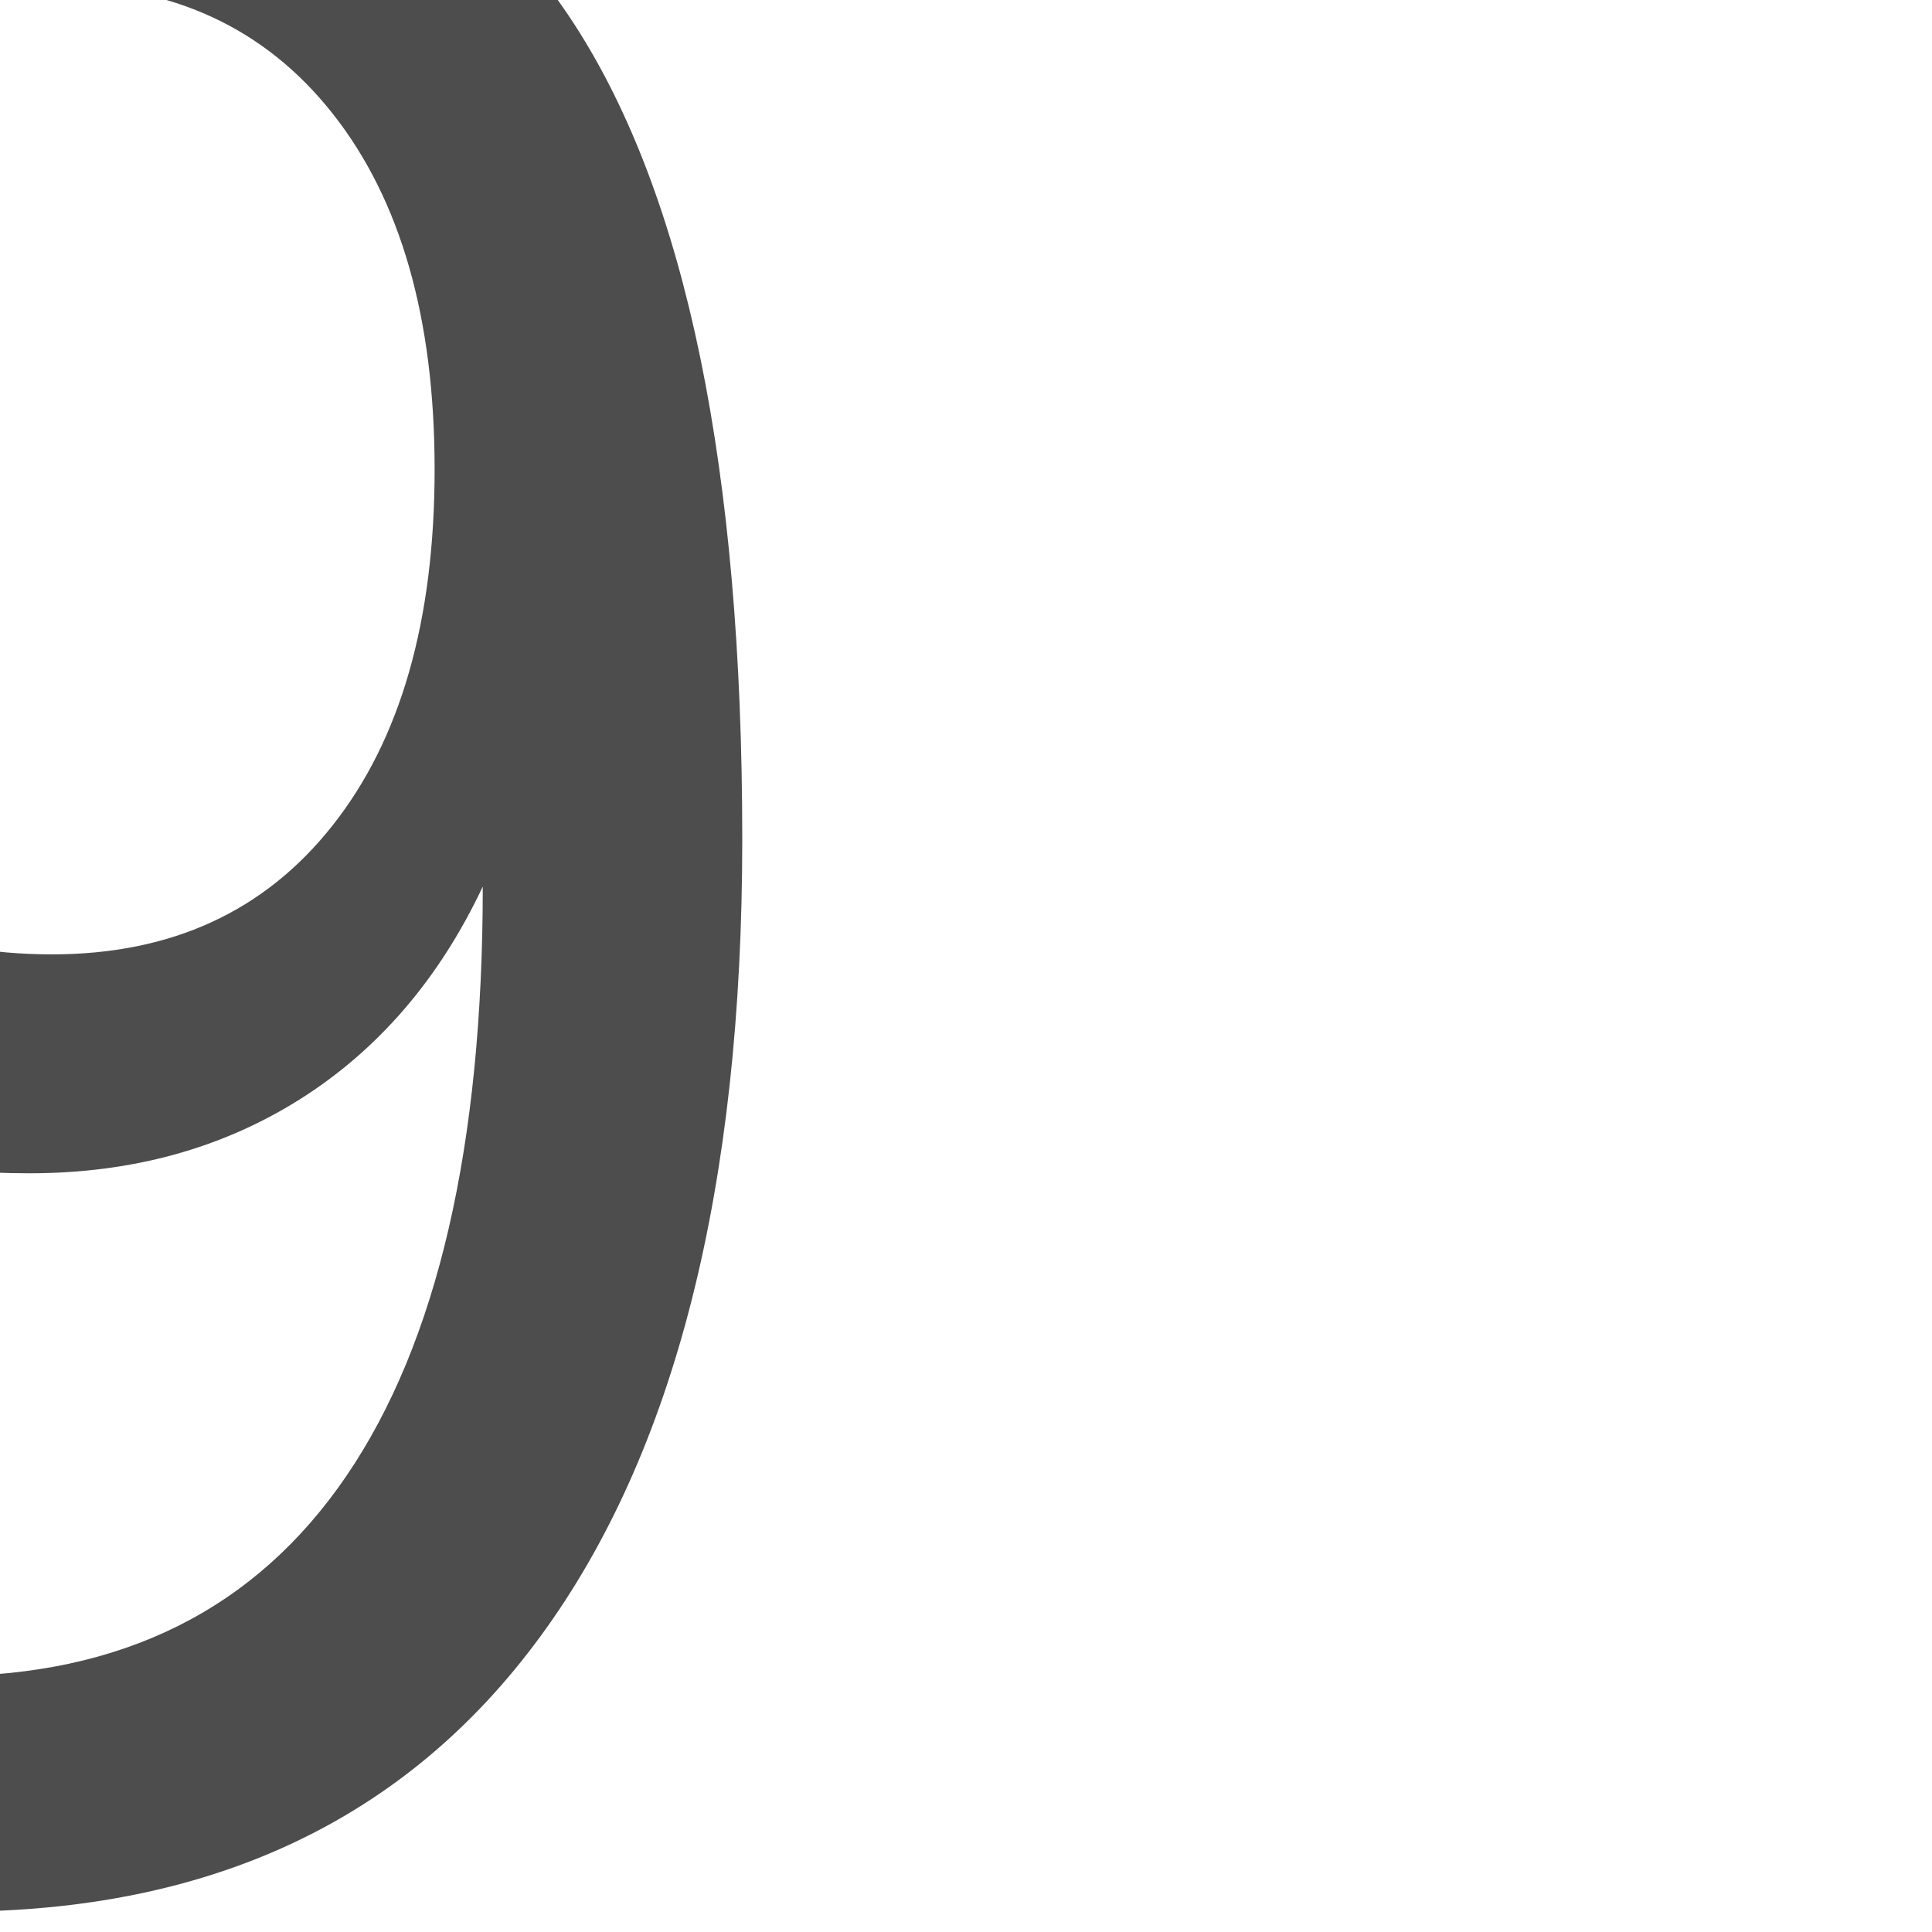
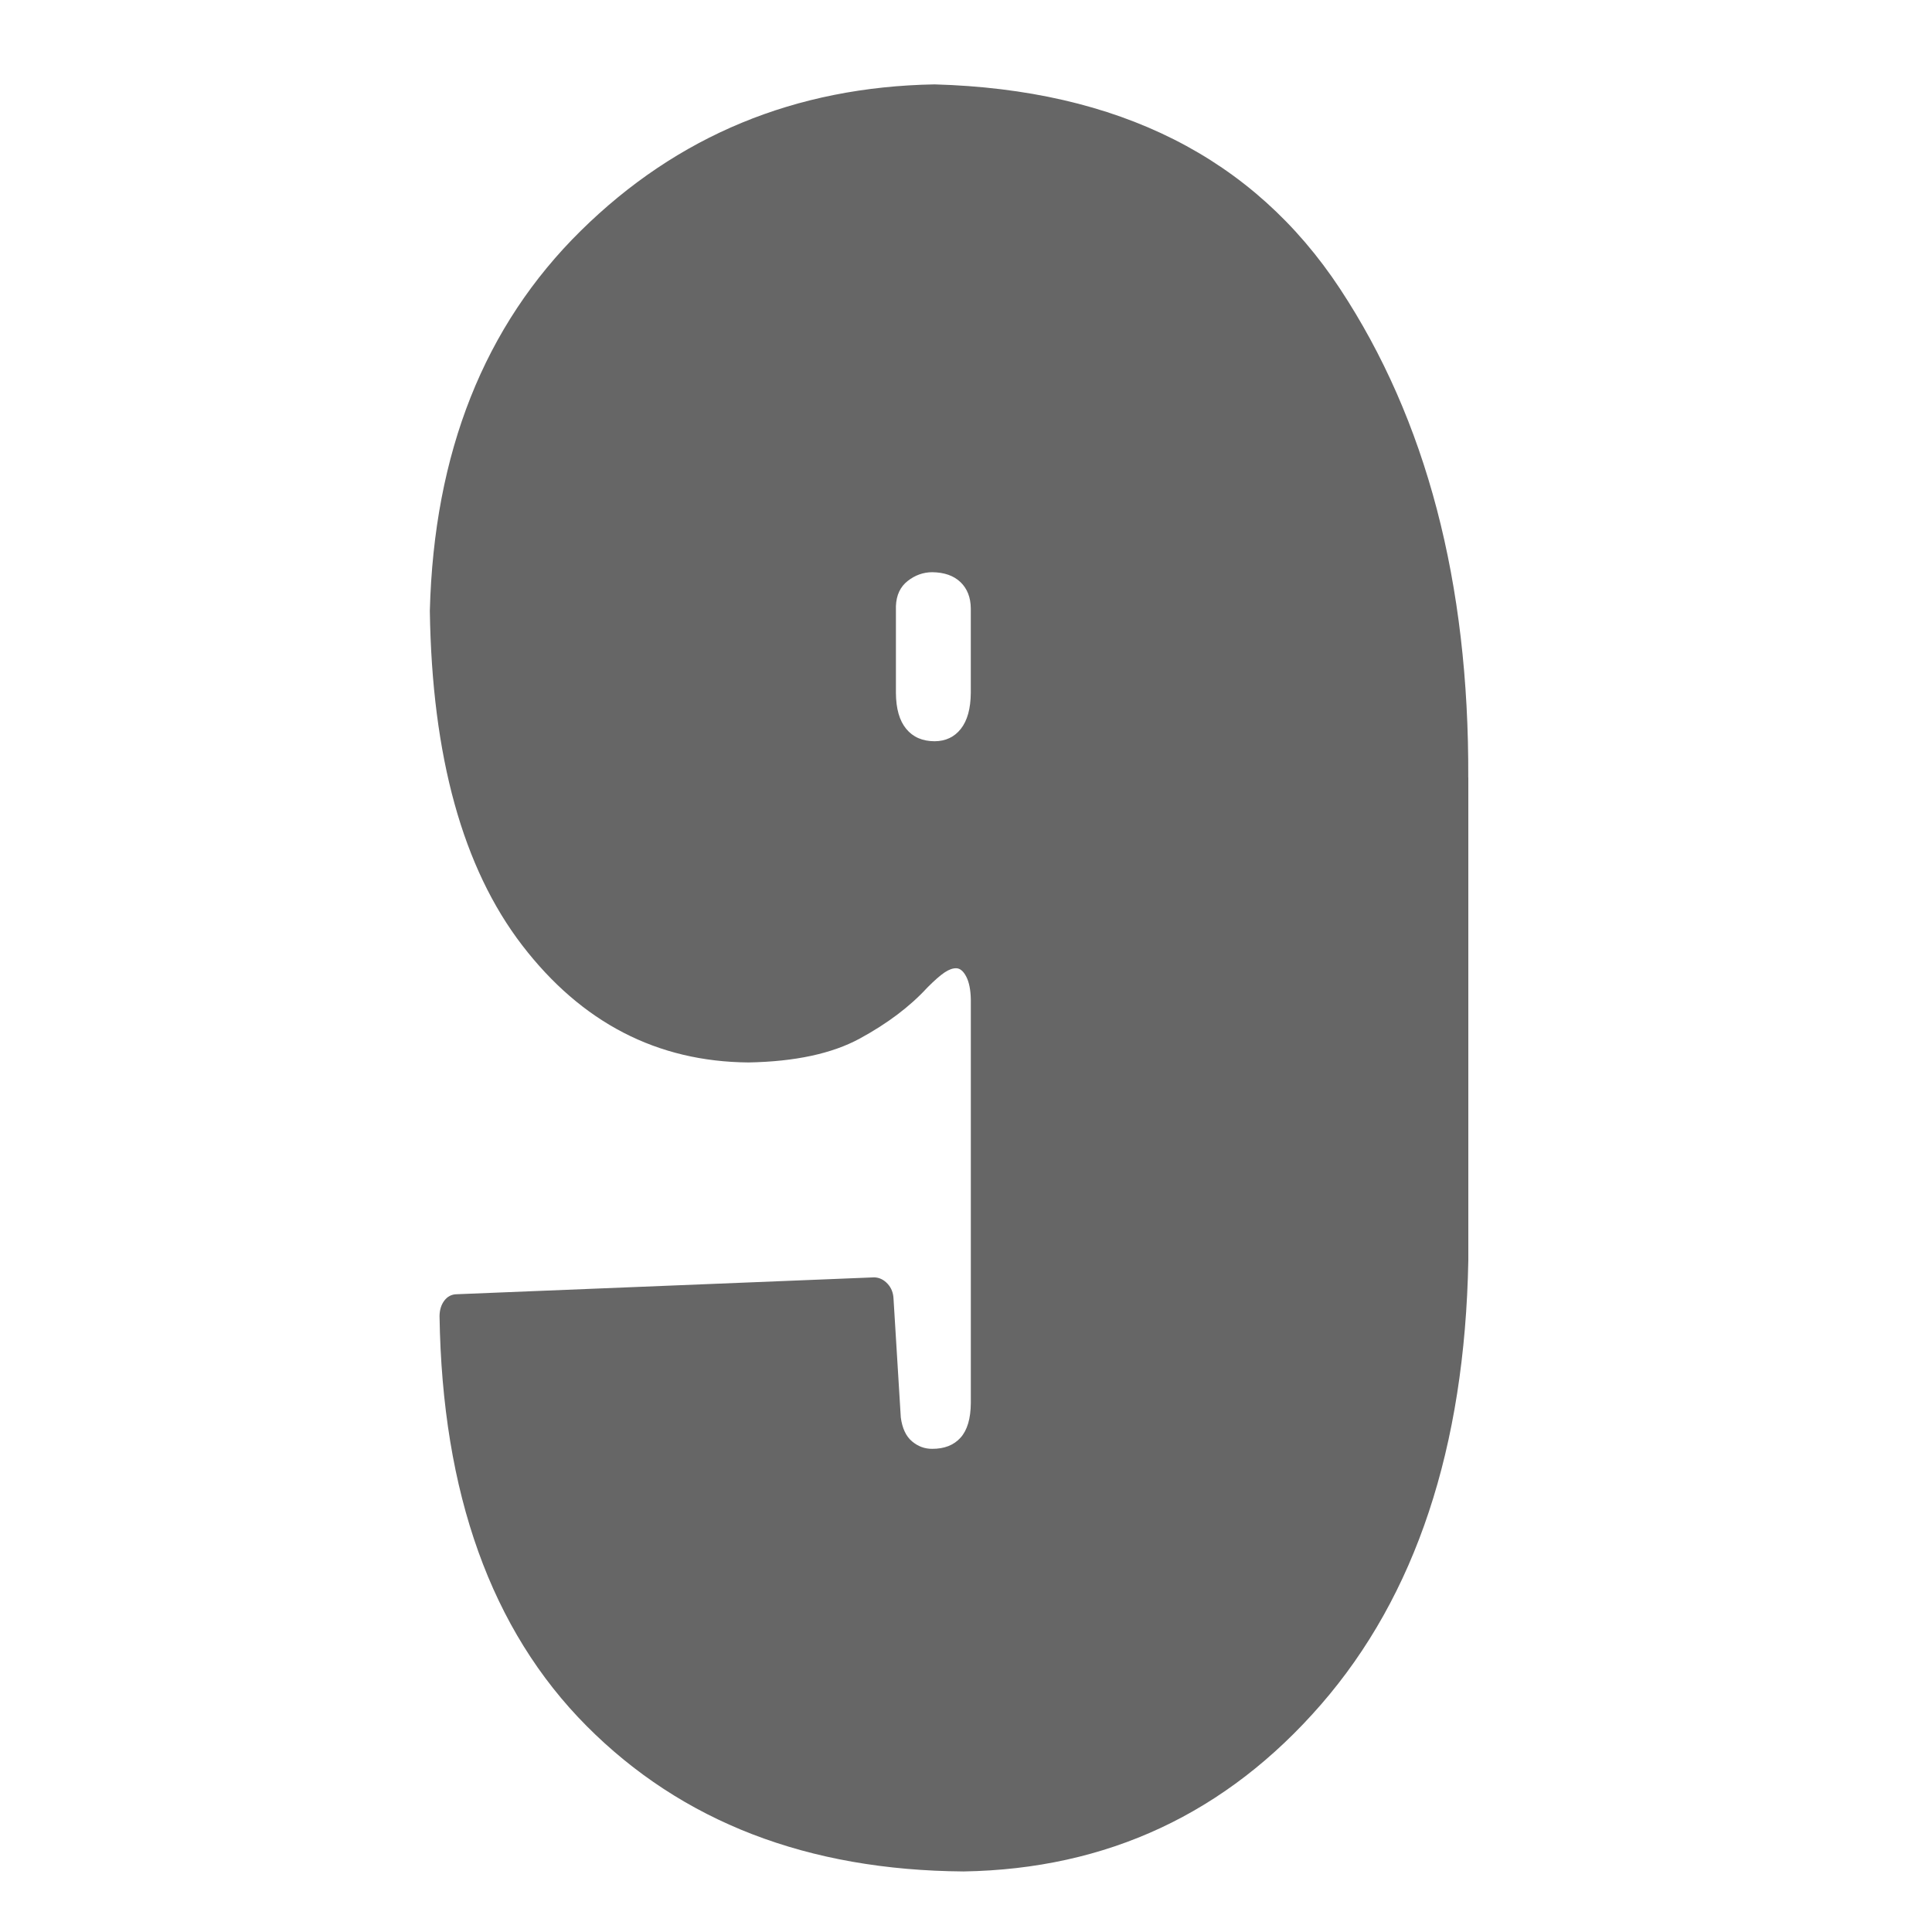
<svg xmlns="http://www.w3.org/2000/svg" id="svg2" xml:space="preserve" viewBox="0 0 67.704 61.238" version="1.1" width="32" height="32">
  <defs id="defs33">
    
  
      
      
      
      
      
      
      
      
      
      
      
      
      
      
      
      
      
      
      
      
      
      
      
      
    </defs>
-   <text xml:space="preserve" style="font-size:33.852px;font-style:normal;font-variant:normal;font-weight:normal;font-stretch:normal;text-align:center;line-height:125%;letter-spacing:0px;word-spacing:0px;text-anchor:middle;fill:#000000;fill-opacity:1;stroke:none;font-family:Consolas;-inkscape-font-specification:Consolas" x="33.391" y="62.35" id="text2993">
-     <tspan id="tspan2995" x="33.391" y="62.35" style="font-size:99.44px;text-align:center;text-anchor:middle;fill:#4d4d4d">9</tspan>
-   </text>
+   <g style="font-size:33.852px;font-style:normal;font-variant:normal;font-weight:normal;font-stretch:normal;text-align:center;line-height:125%;letter-spacing:0px;word-spacing:0px;text-anchor:middle;fill:#666666;fill-opacity:1;stroke:none;font-family:Consolas;-inkscape-font-specification:Consolas" id="text2993">
+     <path d="M 51.453,24.013 C 51.483,17.188 49.985,11.479 46.958,6.886 43.93,2.293 39.195,-0.094 32.75,-0.276 27.867,-0.189 23.734,1.521 20.352,4.855 c -3.382,3.334 -5.145,7.774 -5.289,13.318 0.074,5.102 1.153,9.009 3.237,11.721 2.084,2.712 4.729,4.08 7.934,4.105 1.626,-0.03 2.923,-0.309 3.893,-0.836 0.97,-0.527 1.76,-1.123 2.37,-1.788 0.249,-0.25 0.45,-0.427 0.603,-0.529 0.153,-0.102 0.291,-0.152 0.413,-0.148 0.132,0.004 0.249,0.102 0.349,0.296 0.1,0.194 0.153,0.462 0.159,0.804 l 0,14.133 c -0.004,0.548 -0.123,0.954 -0.36,1.217 -0.236,0.263 -0.568,0.393 -0.994,0.391 -0.263,0.002 -0.499,-0.086 -0.709,-0.264 -0.21,-0.178 -0.34,-0.457 -0.391,-0.836 l -0.254,-4.147 c -0.007,-0.217 -0.078,-0.397 -0.212,-0.54 -0.134,-0.143 -0.289,-0.217 -0.465,-0.222 l -14.641,0.592 c -0.173,0.005 -0.314,0.079 -0.423,0.222 -0.109,0.143 -0.166,0.323 -0.169,0.54 0.093,6.217 1.811,11.005 5.152,14.366 3.341,3.36 7.745,5.06 13.213,5.099 5.032,-0.083 9.207,-2.033 12.525,-5.85 3.318,-3.817 5.039,-9.004 5.162,-15.561 l 0,-16.926 z M 31.396,18.004 c 0.016,-0.383 0.153,-0.675 0.413,-0.878 0.259,-0.203 0.545,-0.305 0.857,-0.307 0.427,0.005 0.758,0.122 0.994,0.349 0.236,0.227 0.356,0.534 0.36,0.92 l 0,2.962 c -0.005,0.552 -0.122,0.972 -0.349,1.259 -0.227,0.287 -0.534,0.432 -0.92,0.434 -0.427,-0.002 -0.758,-0.146 -0.994,-0.434 C 31.52,22.022 31.4,21.603 31.396,21.051 l 0,-3.047 z" style="font-size:84.63px;font-weight:bold;font-family:Poplar Std;-inkscape-font-specification:Poplar Std Bold;fill:#666666" id="path2984" />
+   </g>
</svg>
